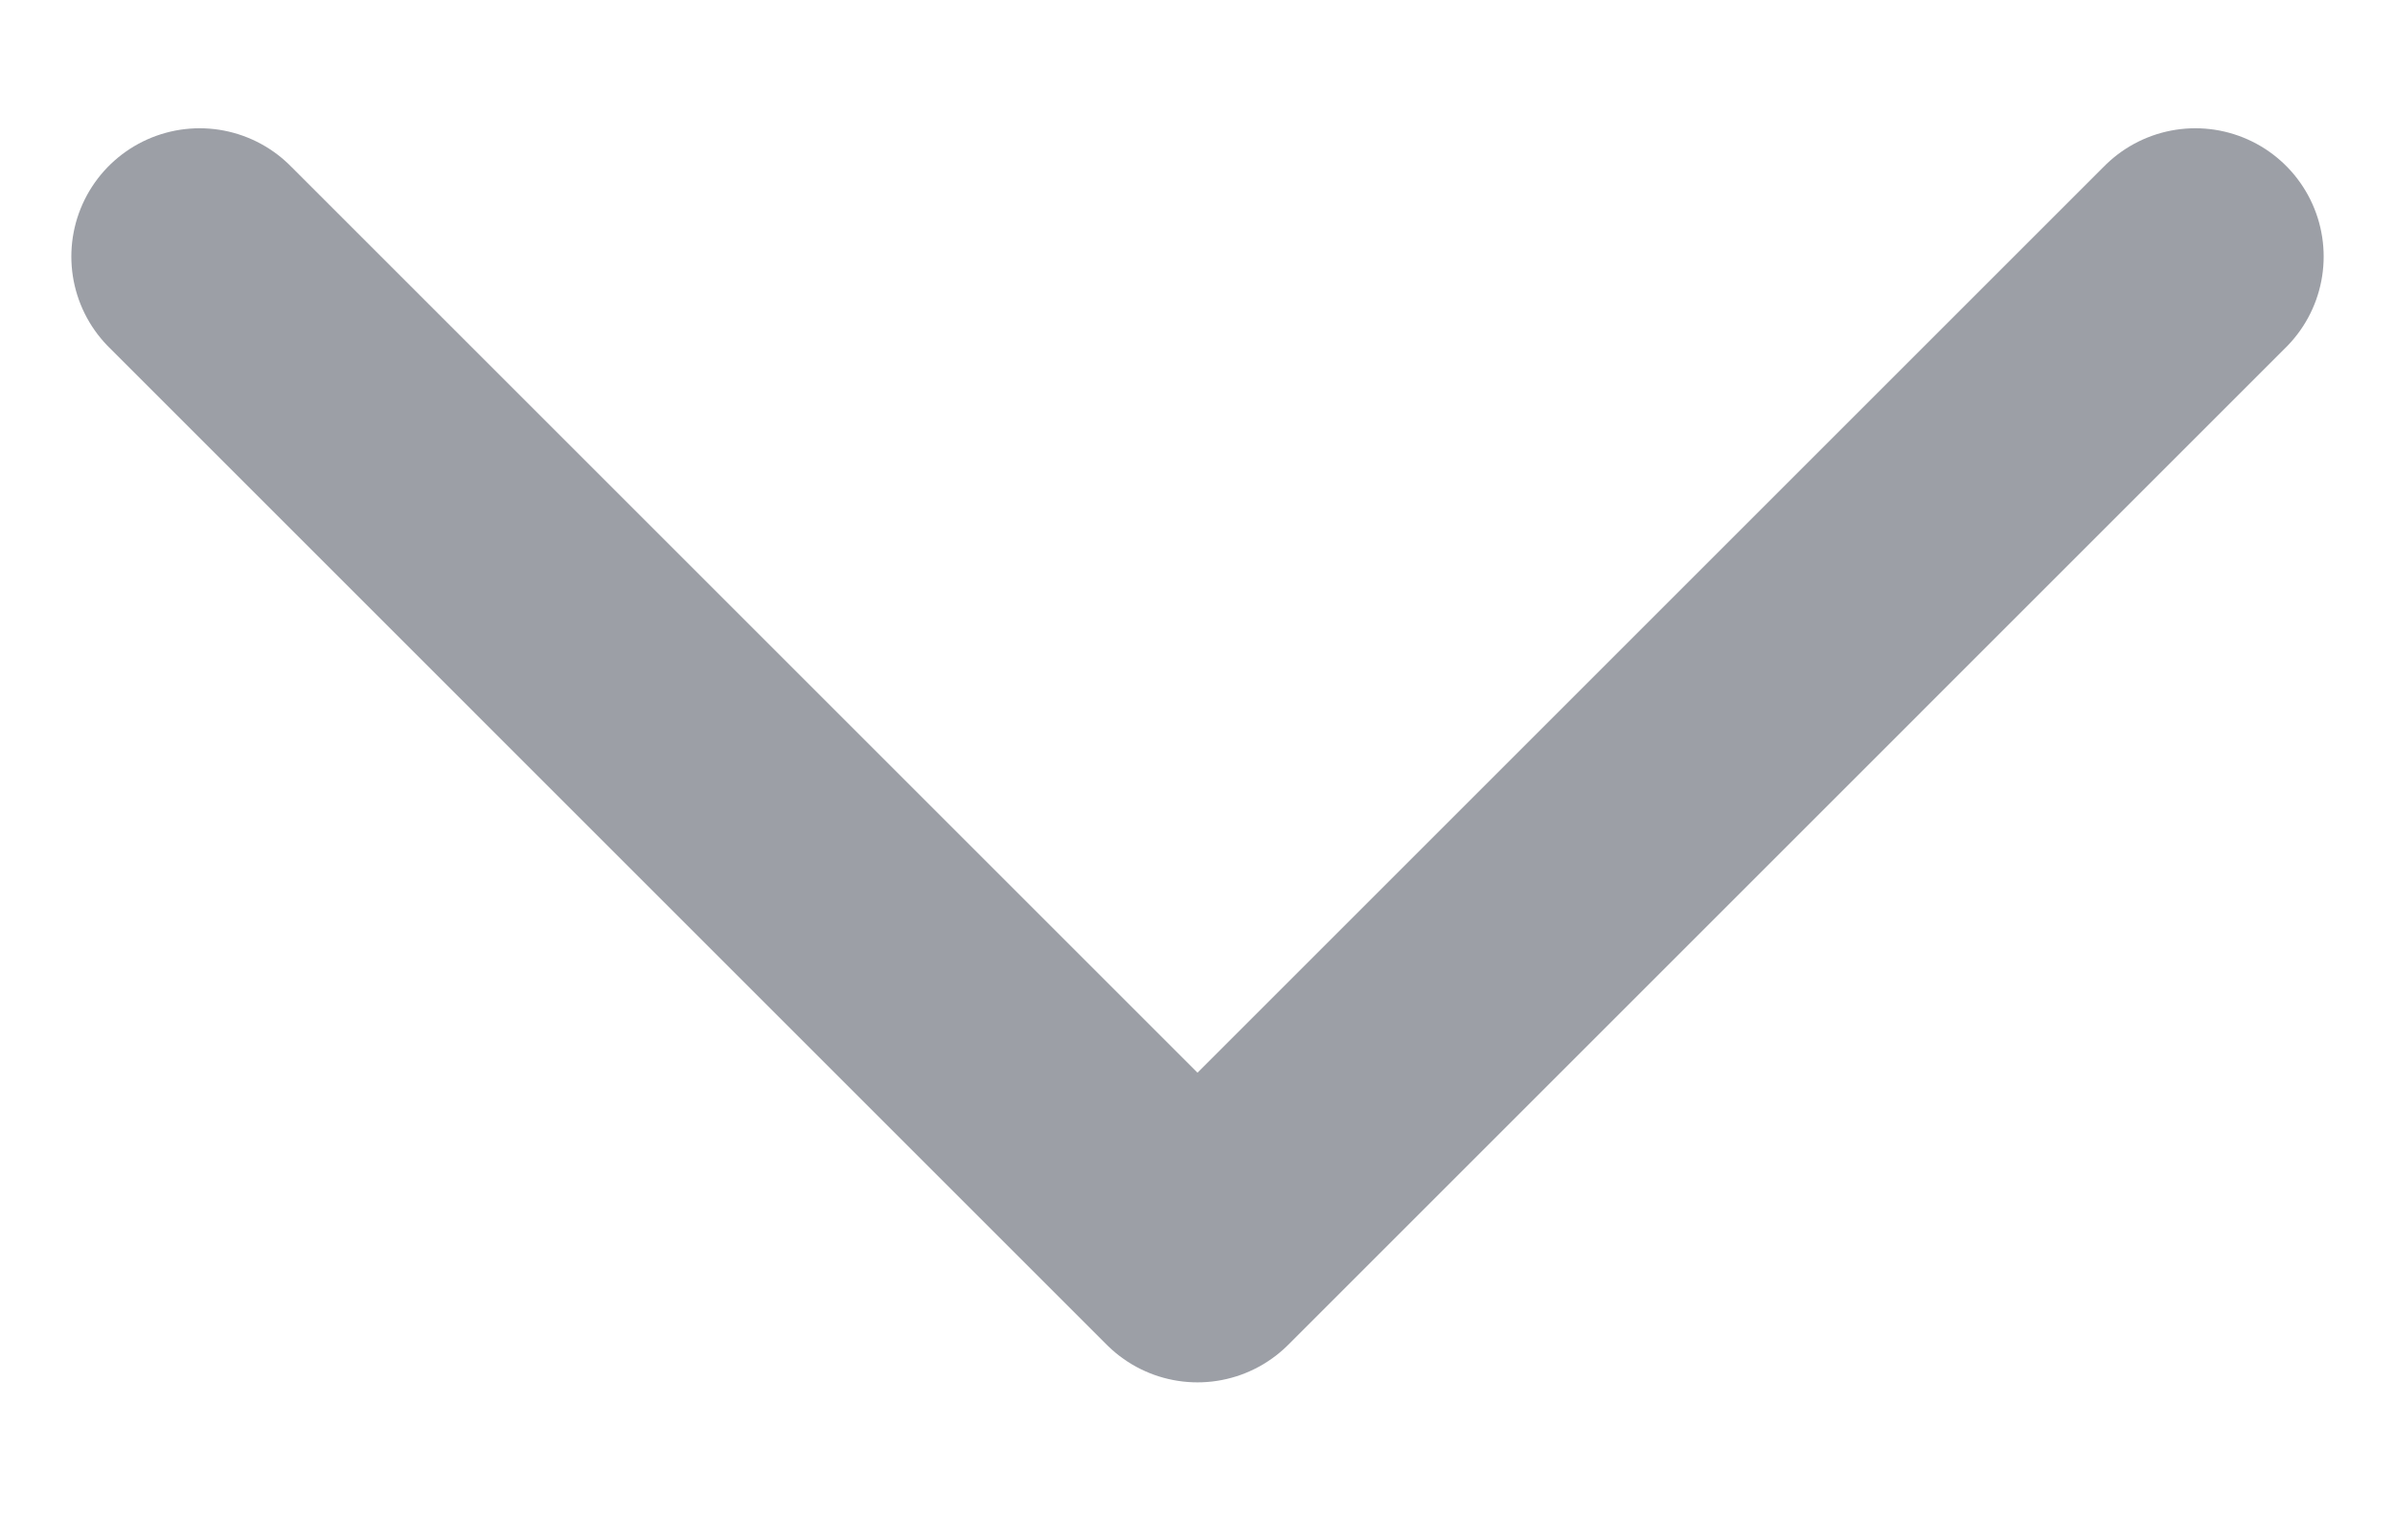
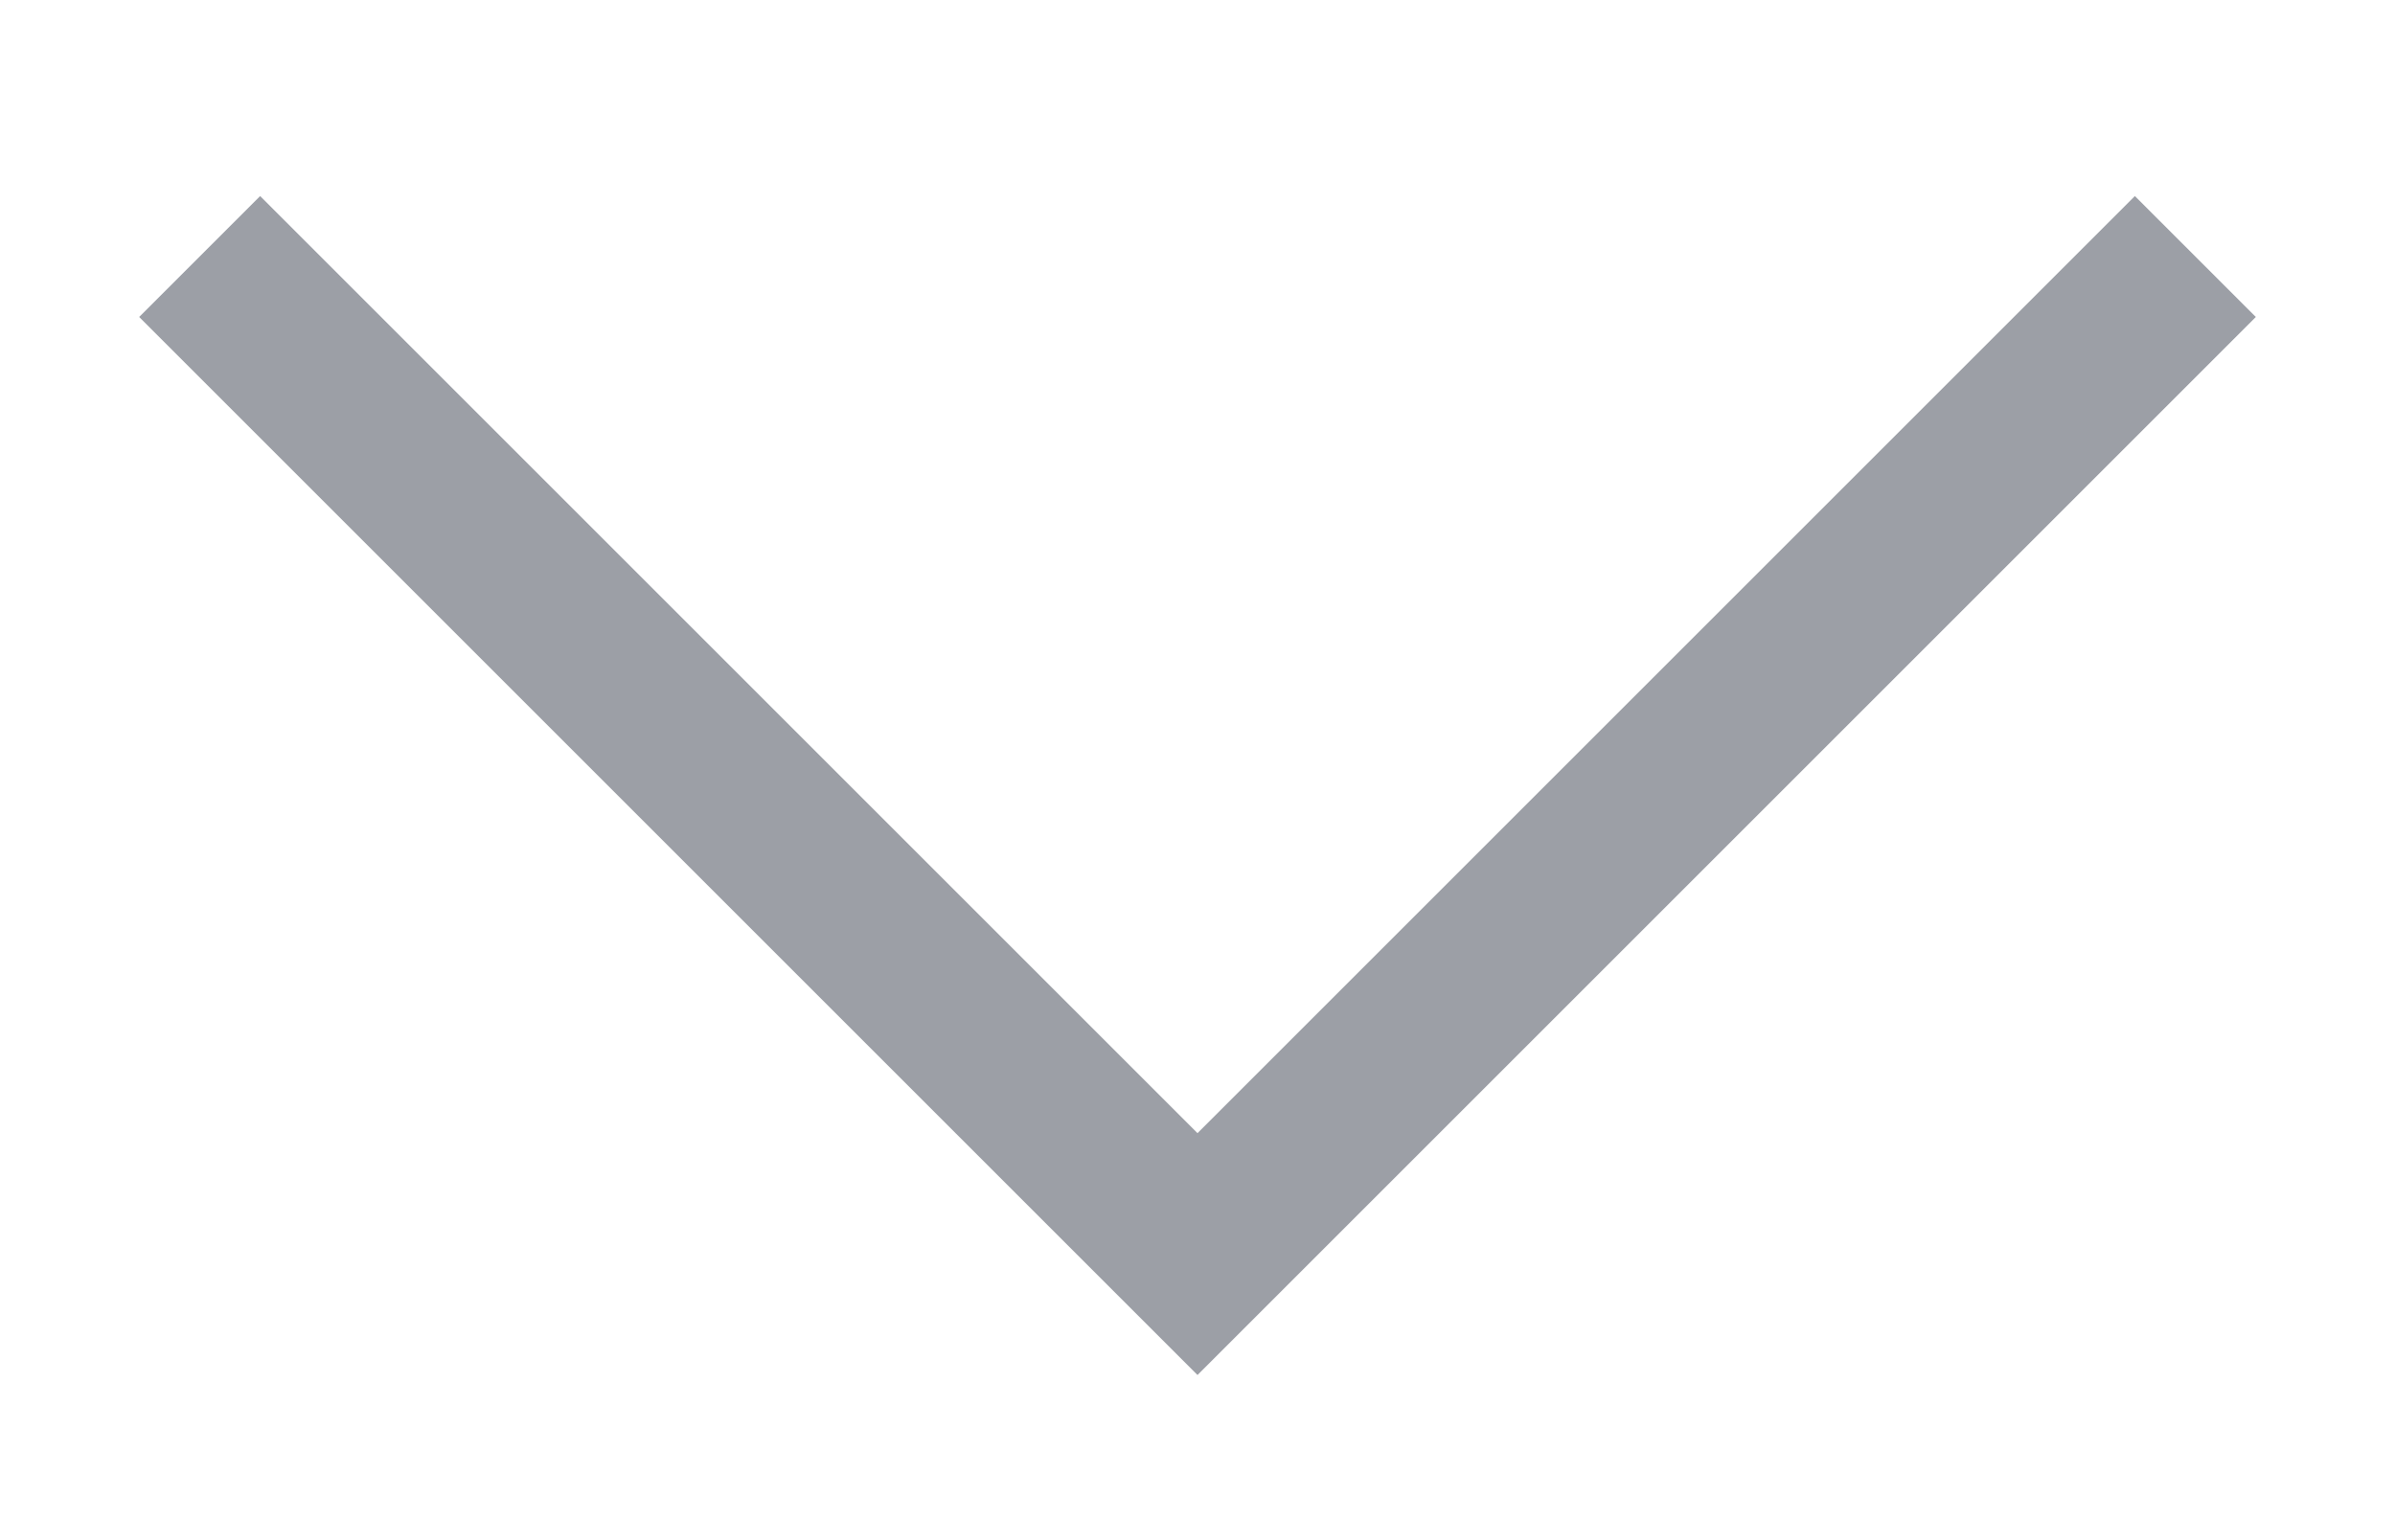
<svg xmlns="http://www.w3.org/2000/svg" width="14" height="9" viewBox="0 0 14 9" fill="none">
-   <path d="M12.833 1.5L7 7.333L1.167 1.5" stroke="#9C9FA6" stroke-width="1.5" stroke-linecap="round" stroke-linejoin="round" />
+   <path d="M12.833 1.5L7 7.333L1.167 1.5" stroke="#9C9FA6" strokeWidth="1.5" strokeLinecap="round" strokeLinejoin="round" />
</svg>
